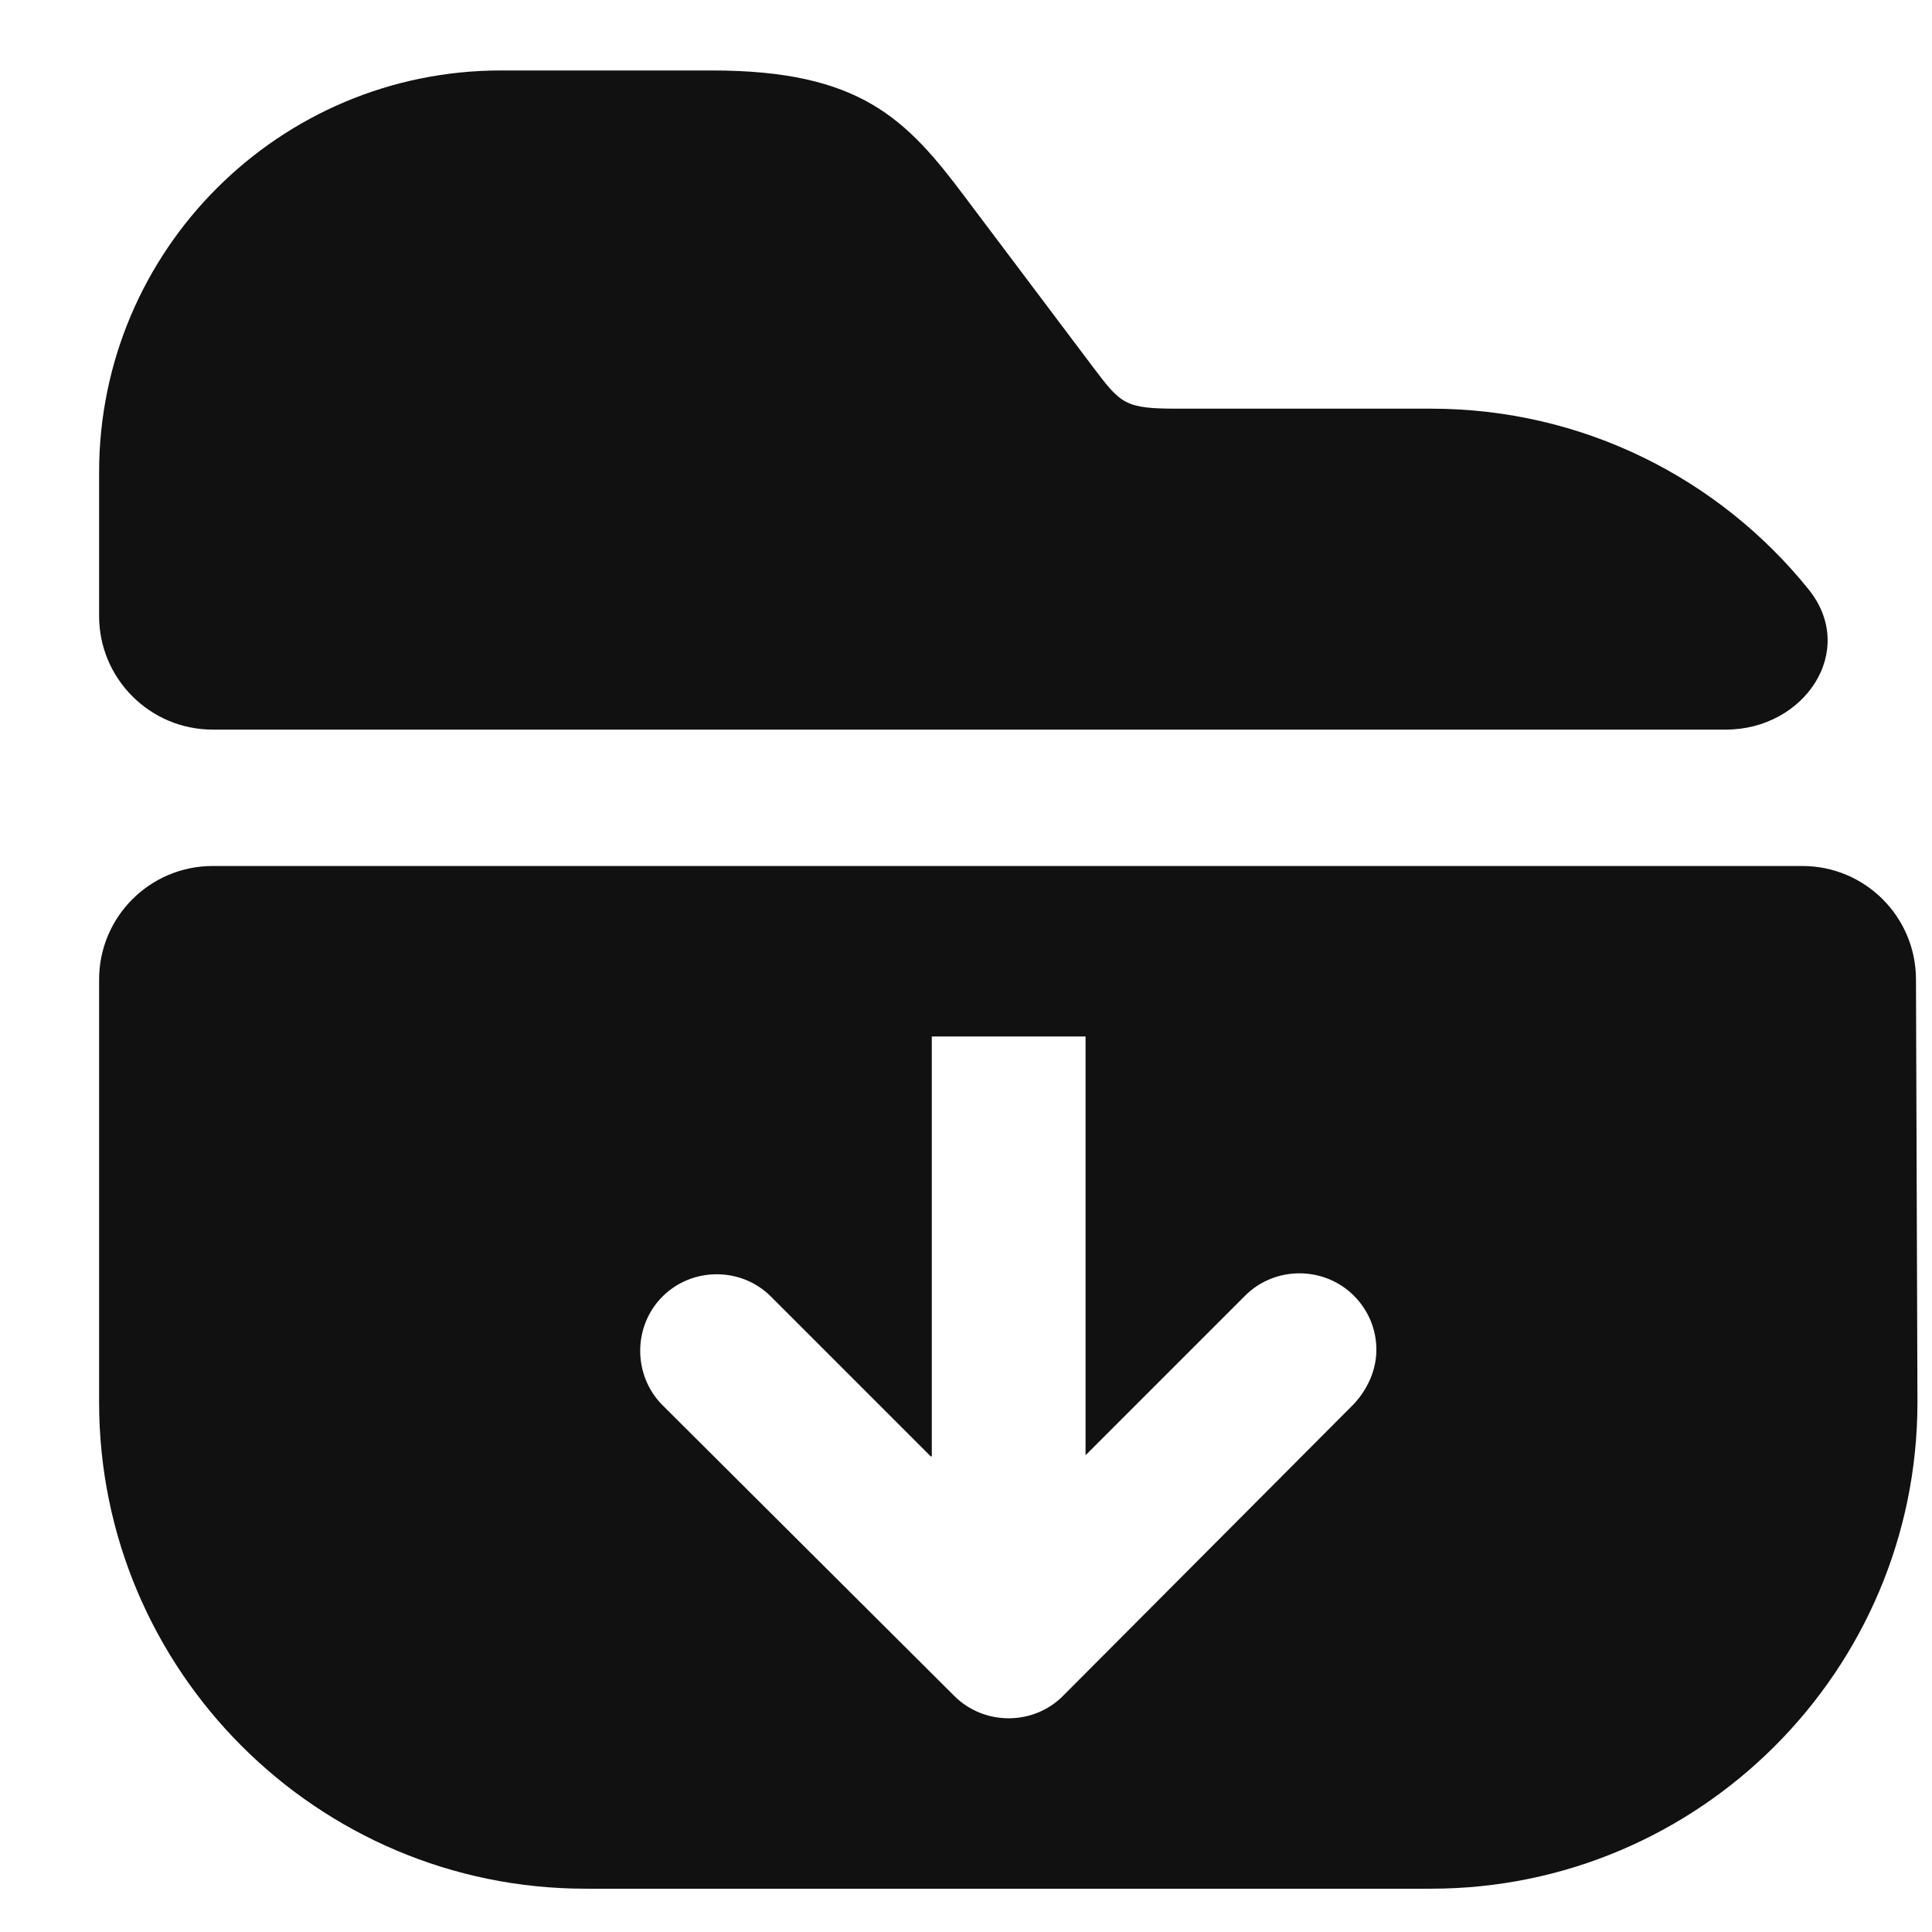
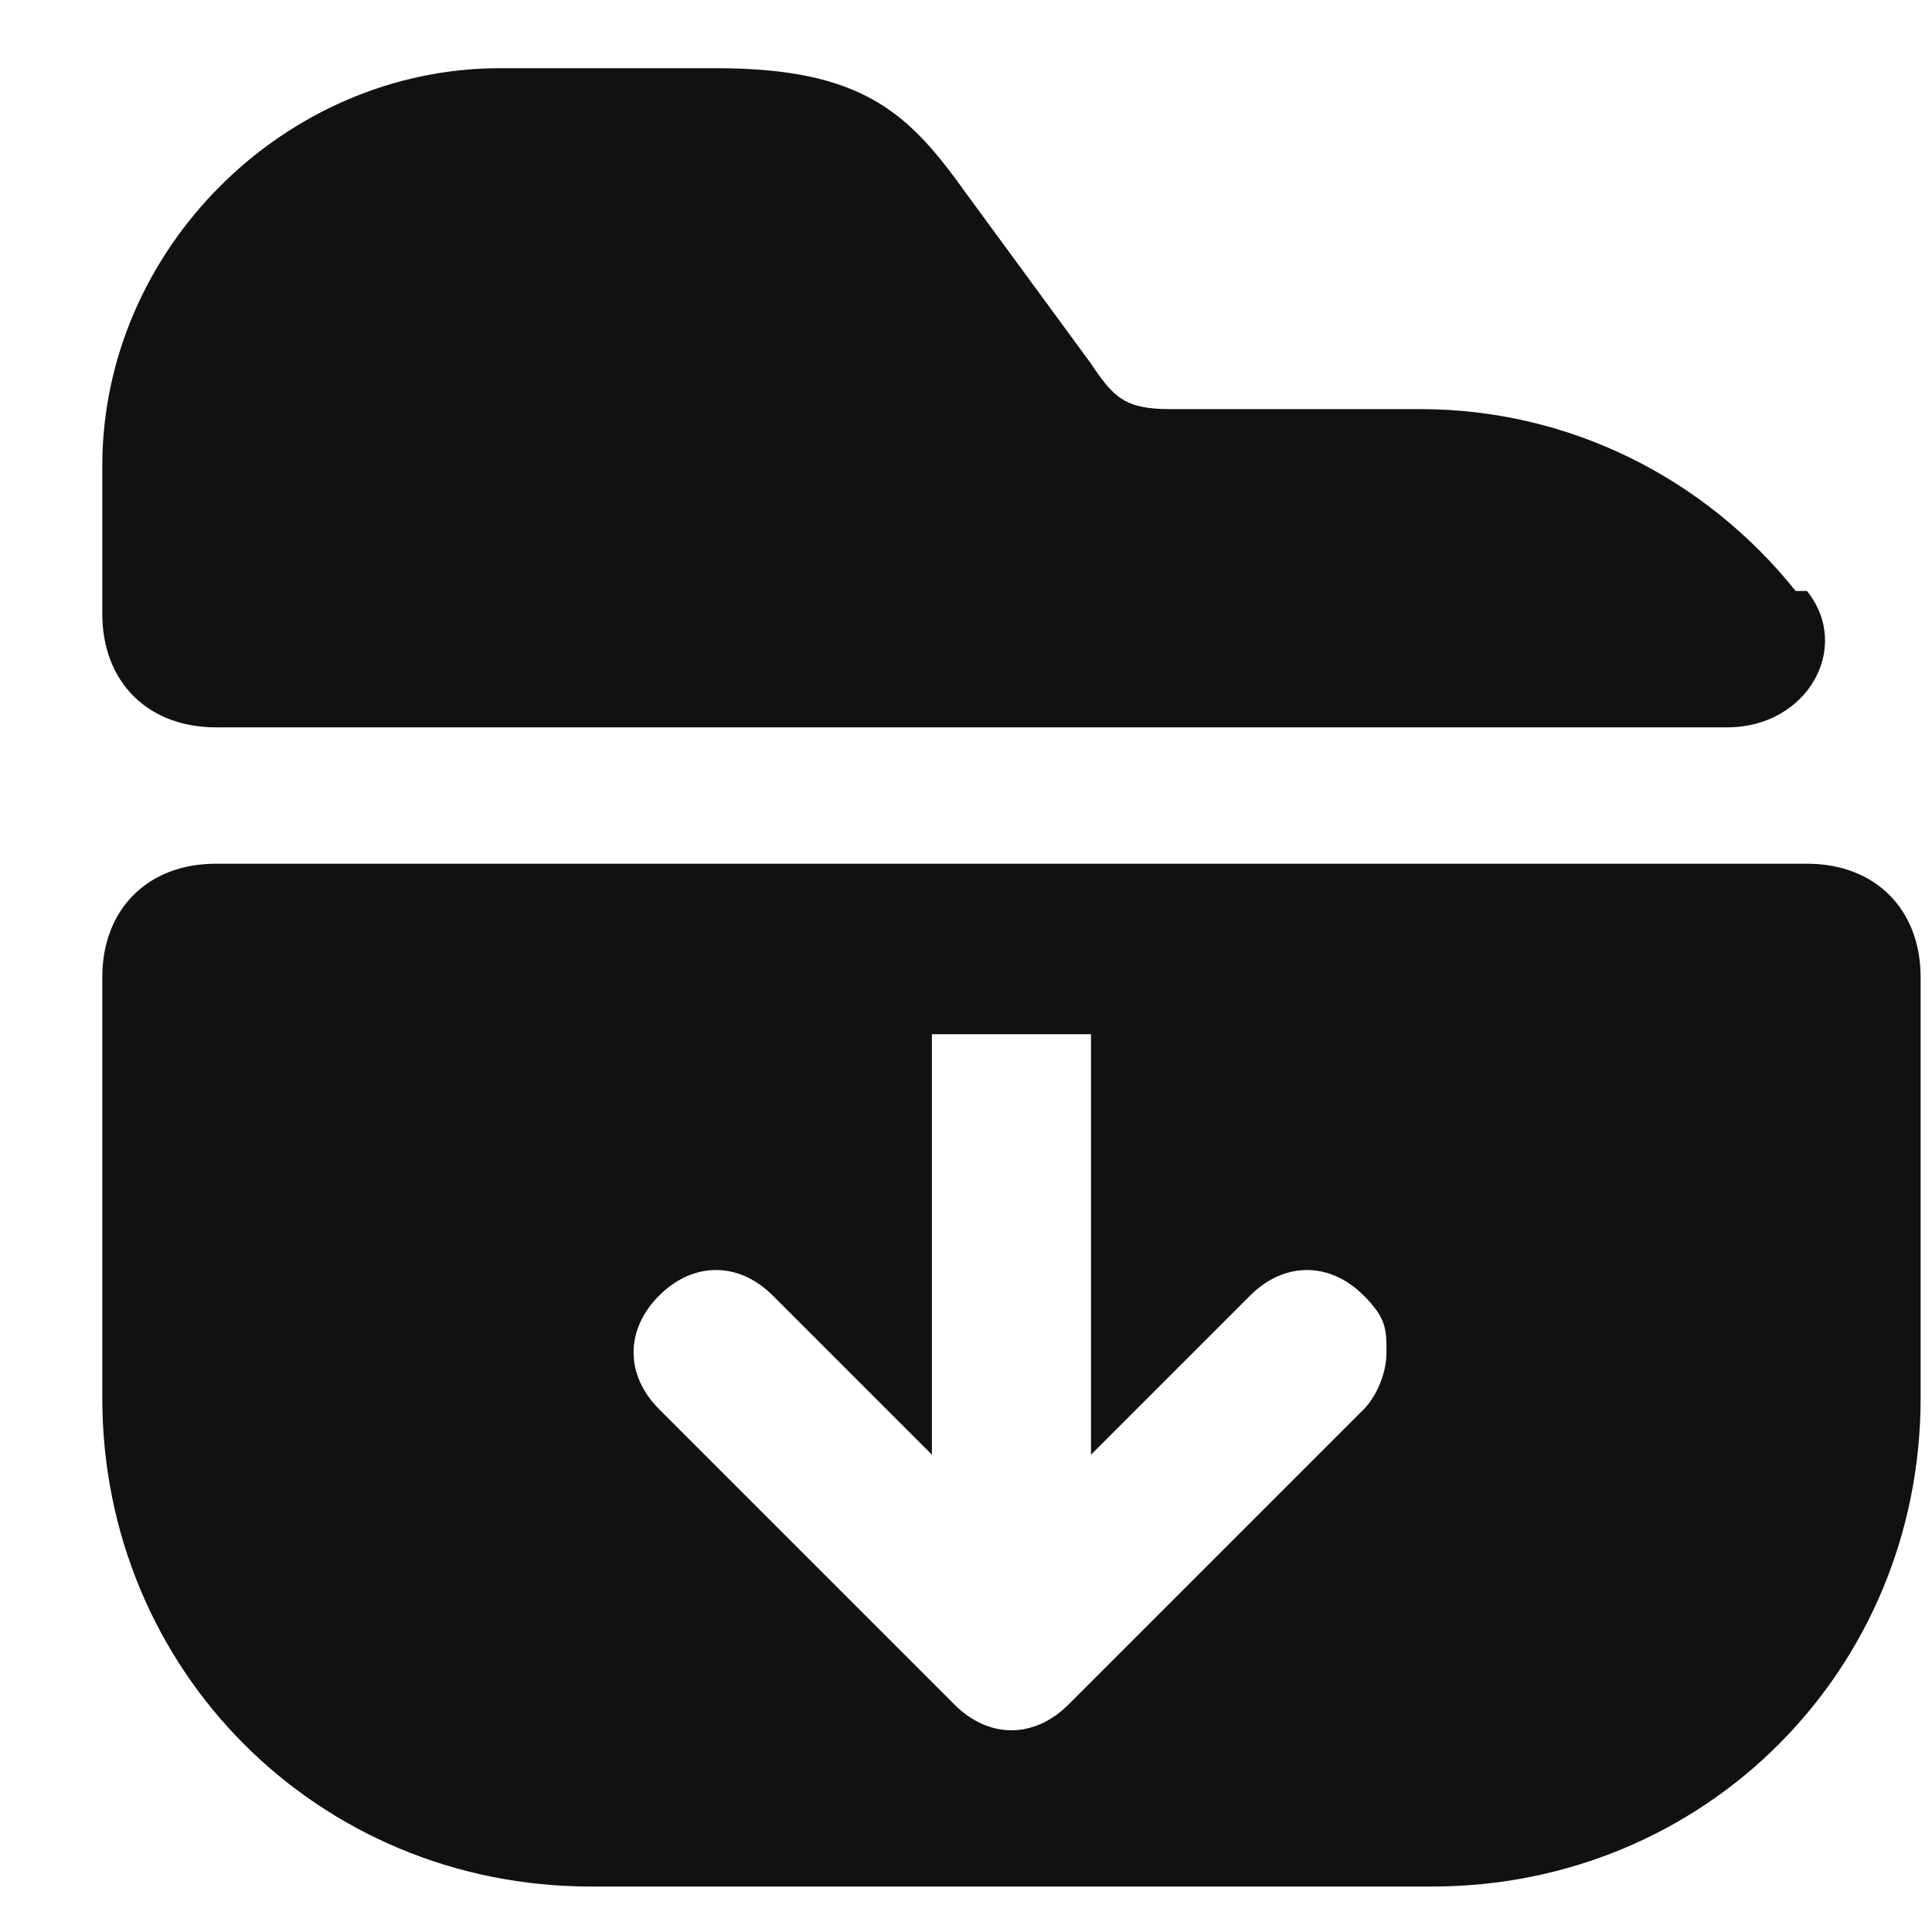
- <svg xmlns="http://www.w3.org/2000/svg" width="17" height="17" viewBox="0 0 17 17" fill="none">
-   <path d="M15.914 5.186C16.349 5.725 15.878 6.42 15.186 6.42H1.872C1.32 6.42 0.872 5.972 0.872 5.42V4.156C0.872 2.204 2.456 0.62 4.408 0.62H6.264C7.568 0.62 7.976 1.044 8.496 1.74L9.616 3.228C9.864 3.556 9.896 3.596 10.36 3.596H12.592C13.934 3.596 15.132 4.215 15.914 5.186Z" fill="#111111" />
-   <path d="M15.859 7.62C16.41 7.62 16.857 8.065 16.859 8.616L16.872 12.339C16.872 14.699 14.952 16.619 12.592 16.619H5.152C2.792 16.619 0.872 14.699 0.872 12.339V8.62C0.872 8.067 1.32 7.62 1.872 7.62H15.859ZM8.199 12.815H8.19L6.784 11.409C6.523 11.147 6.09 11.147 5.829 11.409C5.568 11.67 5.568 12.102 5.829 12.364L8.397 14.923C8.659 15.185 9.092 15.185 9.353 14.923L11.912 12.355C12.038 12.22 12.111 12.049 12.111 11.877C12.111 11.706 12.047 11.535 11.912 11.4C11.65 11.139 11.218 11.139 10.957 11.4L9.552 12.805V9.12H8.199V12.815Z" fill="#111111" />
+ <svg xmlns="http://www.w3.org/2000/svg" id="Layer_1" version="1.1" viewBox="0 0 17 17">
+   <path d="M15.9,5.2c.4.5,0,1.2-.7,1.2H1.9c-.6,0-1-.4-1-1v-1.3C.9,2.2,2.5.6,4.4.6h1.9c1.3,0,1.7.4,2.2,1.1l1.1,1.5c.2.3.3.4.7.4h2.2c1.3,0,2.5.6,3.3,1.6Z" fill="#111" />
+   <path d="M15.9,7.6c.6,0,1,.4,1,1v3.7c0,2.4-1.9,4.3-4.3,4.3h-7.4c-2.4,0-4.3-1.9-4.3-4.3v-3.7c0-.6.4-1,1-1h14ZM8.2,12.8h0l-1.4-1.4c-.3-.3-.7-.3-1,0-.3.3-.3.7,0,1l2.6,2.6c.3.3.7.3,1,0l2.6-2.6c.1-.1.2-.3.2-.5s0-.3-.2-.5c-.3-.3-.7-.3-1,0l-1.4,1.4v-3.7h-1.4v3.7Z" fill="#111" />
</svg>
